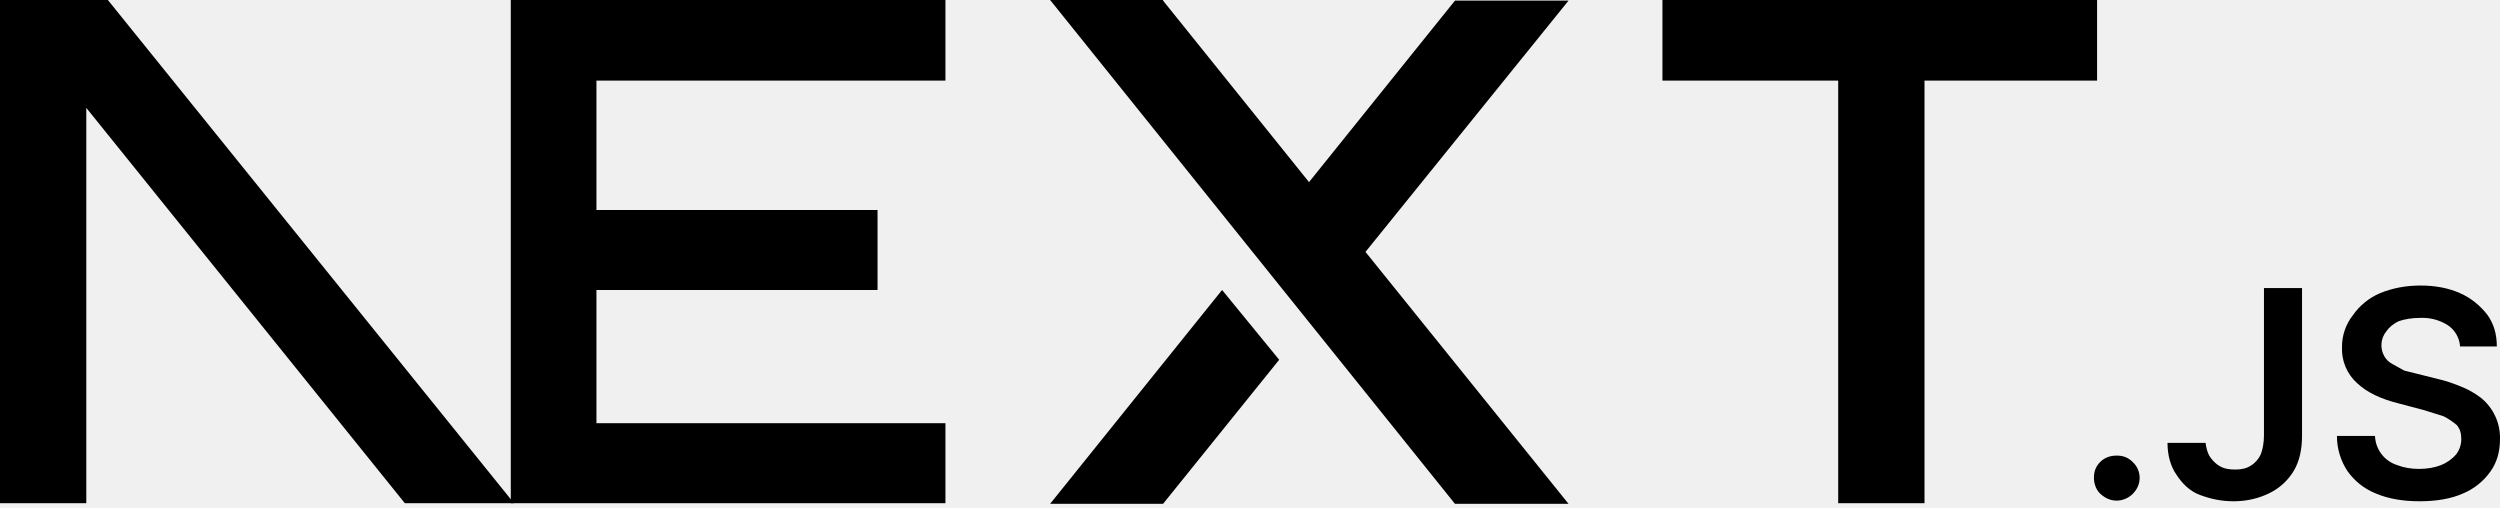
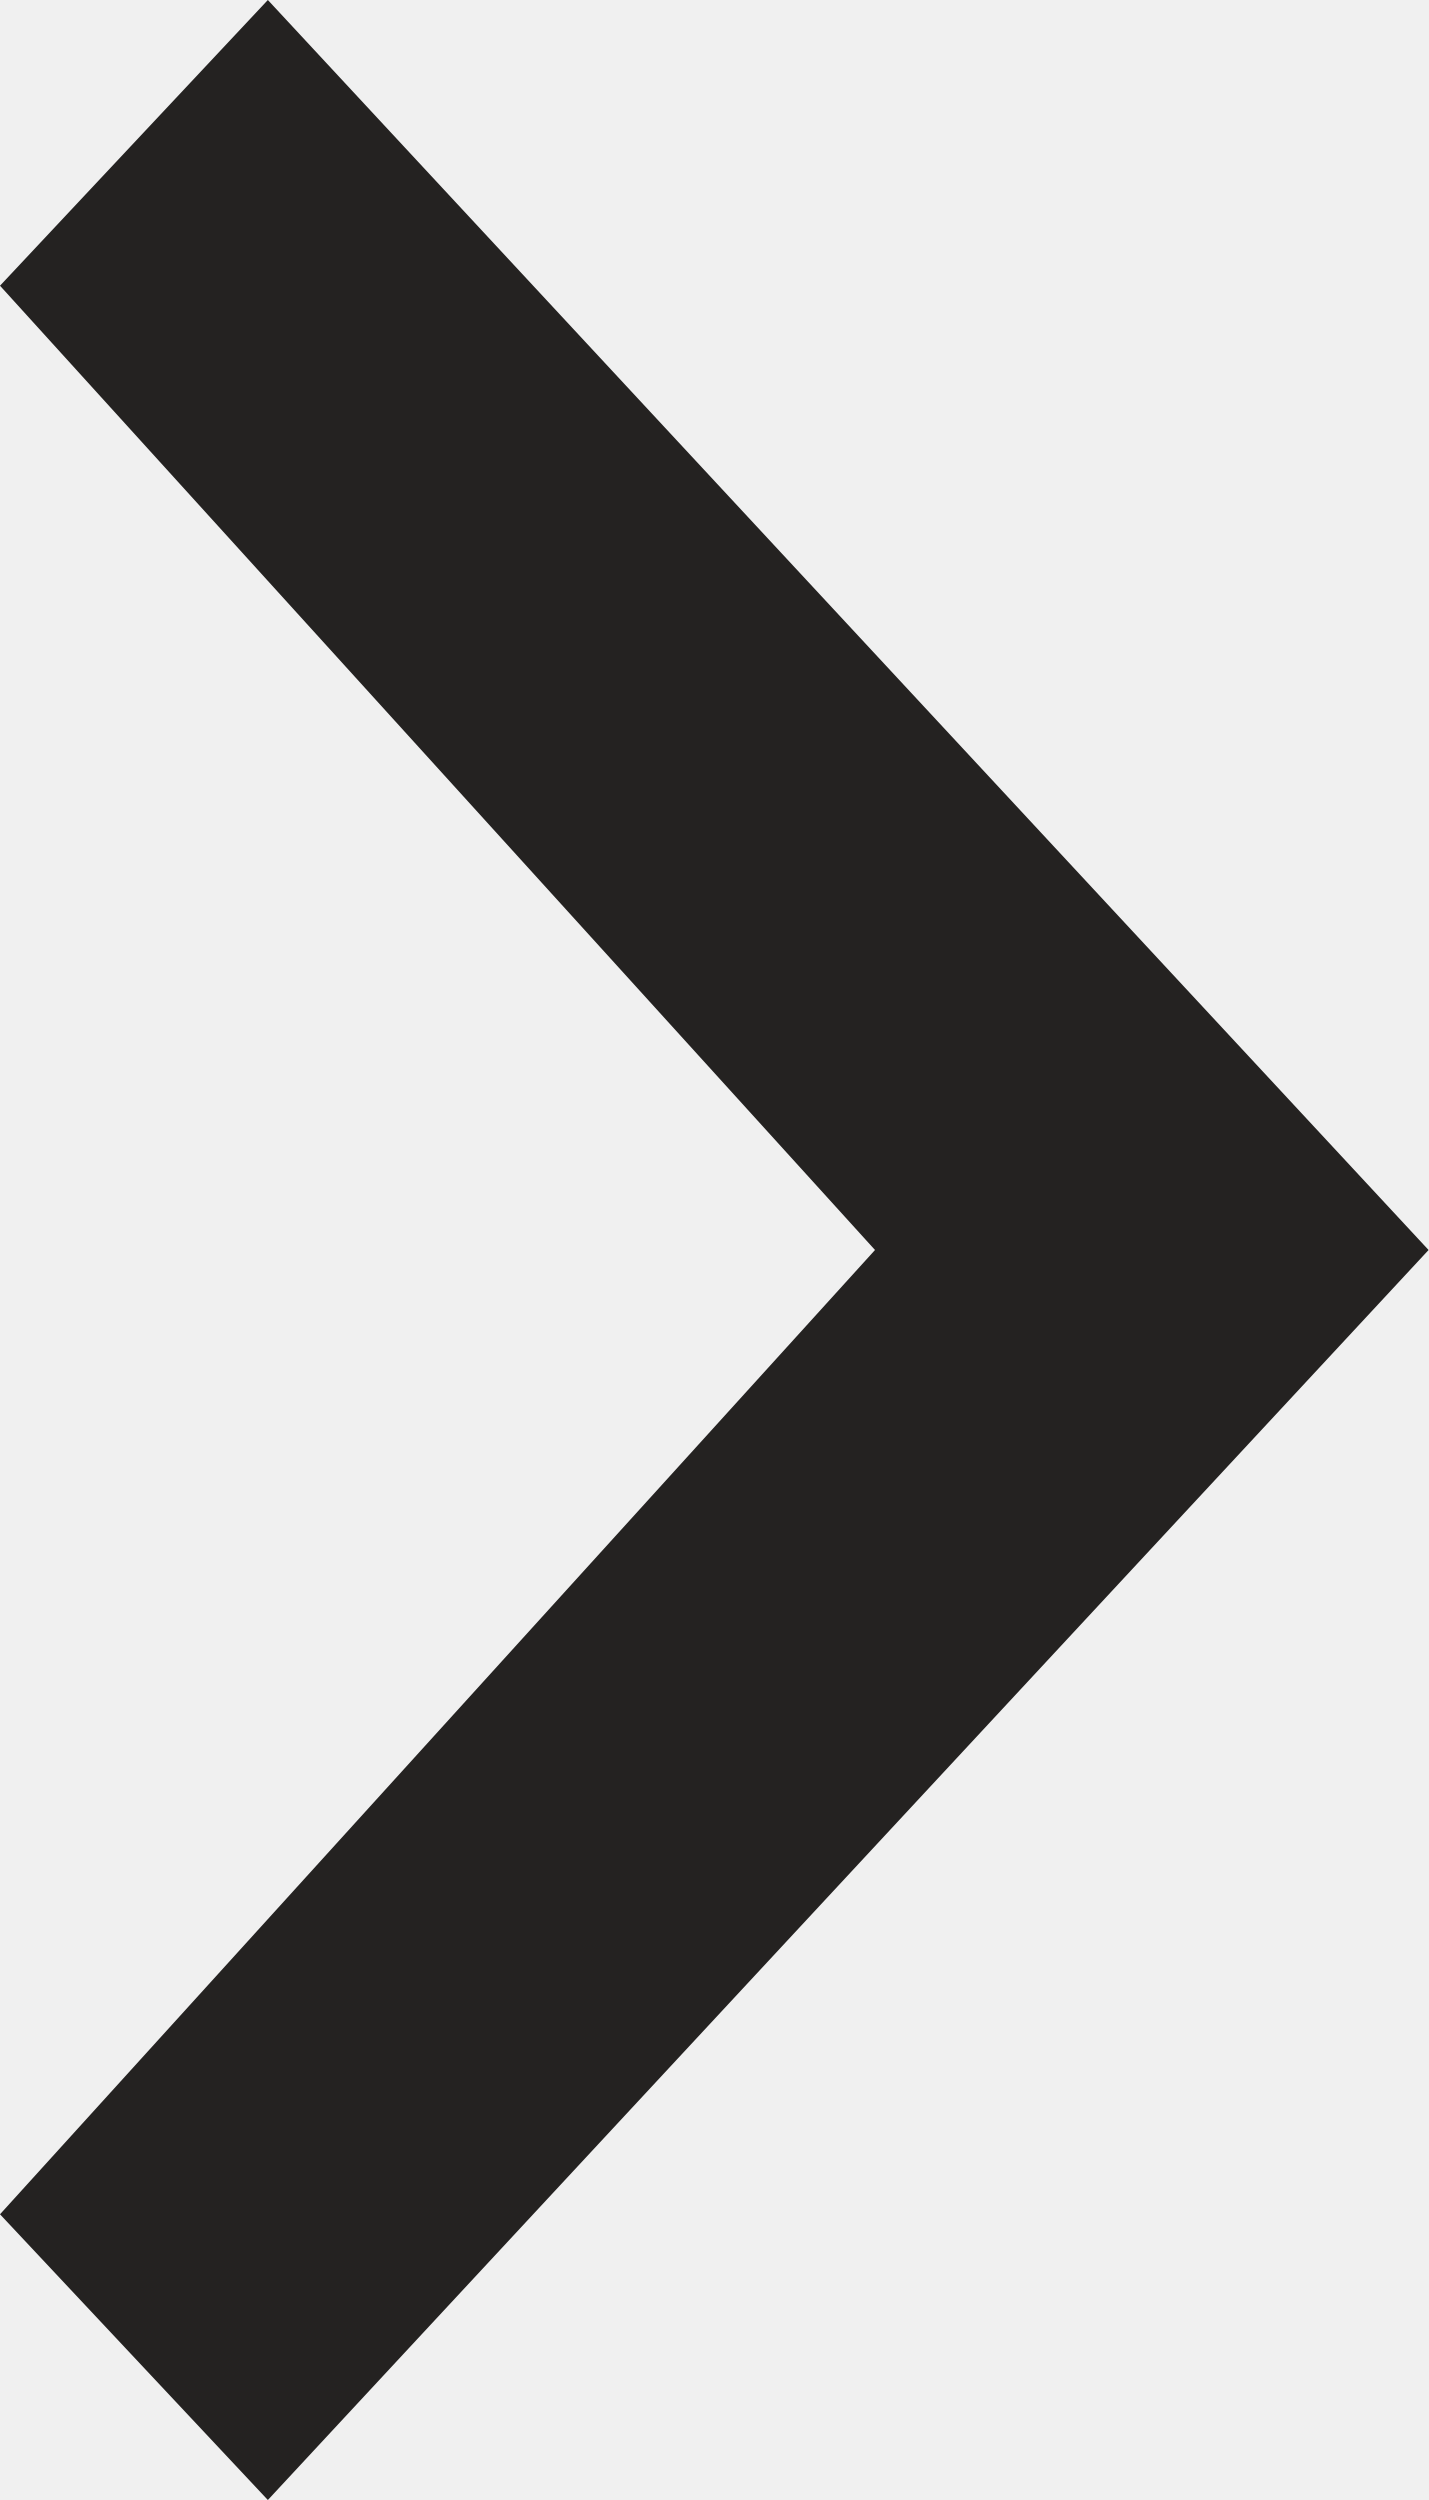
- <svg xmlns="http://www.w3.org/2000/svg" fill="none" viewBox="0 0 394 80">
-   <path fill="#000" d="M262 0h68.5v12.7h-27.2v66.6h-13.6V12.7H262V0ZM149 0v12.7H94v20.4h44.3v12.6H94v21h55v12.6H80.5V0h68.7zm34.3 0h-17.8l63.8 79.4h17.9l-32-39.7 32-39.6h-17.9l-23 28.6-23-28.6zm18.3 56.7-9-11-27.1 33.7h17.8l18.3-22.7z" />
-   <path fill="#000" d="M81 79.3 17 0H0v79.3h13.6V17l50.2 62.3H81Zm252.6-.4c-1 0-1.8-.4-2.5-1s-1.1-1.6-1.1-2.6.3-1.8 1-2.5 1.6-1 2.6-1 1.8.3 2.5 1a3.4 3.4 0 0 1 .6 4.3 3.7 3.7 0 0 1-3 1.8zm23.2-33.5h6v23.3c0 2.1-.4 4-1.3 5.5a9.1 9.1 0 0 1-3.8 3.5c-1.6.8-3.5 1.3-5.7 1.3-2 0-3.7-.4-5.3-1s-2.8-1.8-3.7-3.2c-.9-1.3-1.4-3-1.4-5h6c.1.8.3 1.6.7 2.2s1 1.2 1.6 1.5c.7.4 1.5.5 2.4.5 1 0 1.8-.2 2.4-.6a4 4 0 0 0 1.6-1.8c.3-.8.5-1.8.5-3V45.5zm30.9 9.1a4.4 4.4 0 0 0-2-3.3 7.5 7.5 0 0 0-4.3-1.1c-1.3 0-2.4.2-3.3.5-.9.4-1.6 1-2 1.6a3.5 3.5 0 0 0-.3 4c.3.5.7.9 1.3 1.2l1.8 1 2 .5 3.2.8c1.3.3 2.5.7 3.7 1.2a13 13 0 0 1 3.2 1.8 8.1 8.1 0 0 1 3 6.5c0 2-.5 3.7-1.5 5.1a10 10 0 0 1-4.4 3.5c-1.8.8-4.1 1.2-6.8 1.2-2.6 0-4.9-.4-6.8-1.2-2-.8-3.4-2-4.5-3.5a10 10 0 0 1-1.7-5.6h6a5 5 0 0 0 3.5 4.6c1 .4 2.2.6 3.4.6 1.3 0 2.5-.2 3.5-.6 1-.4 1.8-1 2.4-1.7a4 4 0 0 0 .8-2.4c0-.9-.2-1.6-.7-2.2a11 11 0 0 0-2.1-1.4l-3.2-1-3.8-1c-2.8-.7-5-1.7-6.6-3.2a7.2 7.2 0 0 1-2.4-5.7 8 8 0 0 1 1.7-5 10 10 0 0 1 4.3-3.5c2-.8 4-1.2 6.4-1.2 2.3 0 4.4.4 6.2 1.2 1.8.8 3.2 2 4.3 3.4 1 1.4 1.5 3 1.5 5h-5.8z" />
+ <svg xmlns="http://www.w3.org/2000/svg" width="8" height="14" viewBox="0 0 8 14" fill="none">
+   <g id="right-black 1" clip-path="url(#clip0_4602_170)">
+     <g id="Group">
+       <g id="color">
+         <g id="Group_2">
+           <path id="Vector" d="M0 1.6L4.9 7L0 12.4L1.5 14L8 7L1.5 0L0 1.6Z" fill="#242221" />
+         </g>
+       </g>
+     </g>
+   </g>
+   <defs>
+     <clipPath id="clip0_4602_170">
+       <rect width="8" height="14" fill="white" />
+     </clipPath>
+   </defs>
</svg>
